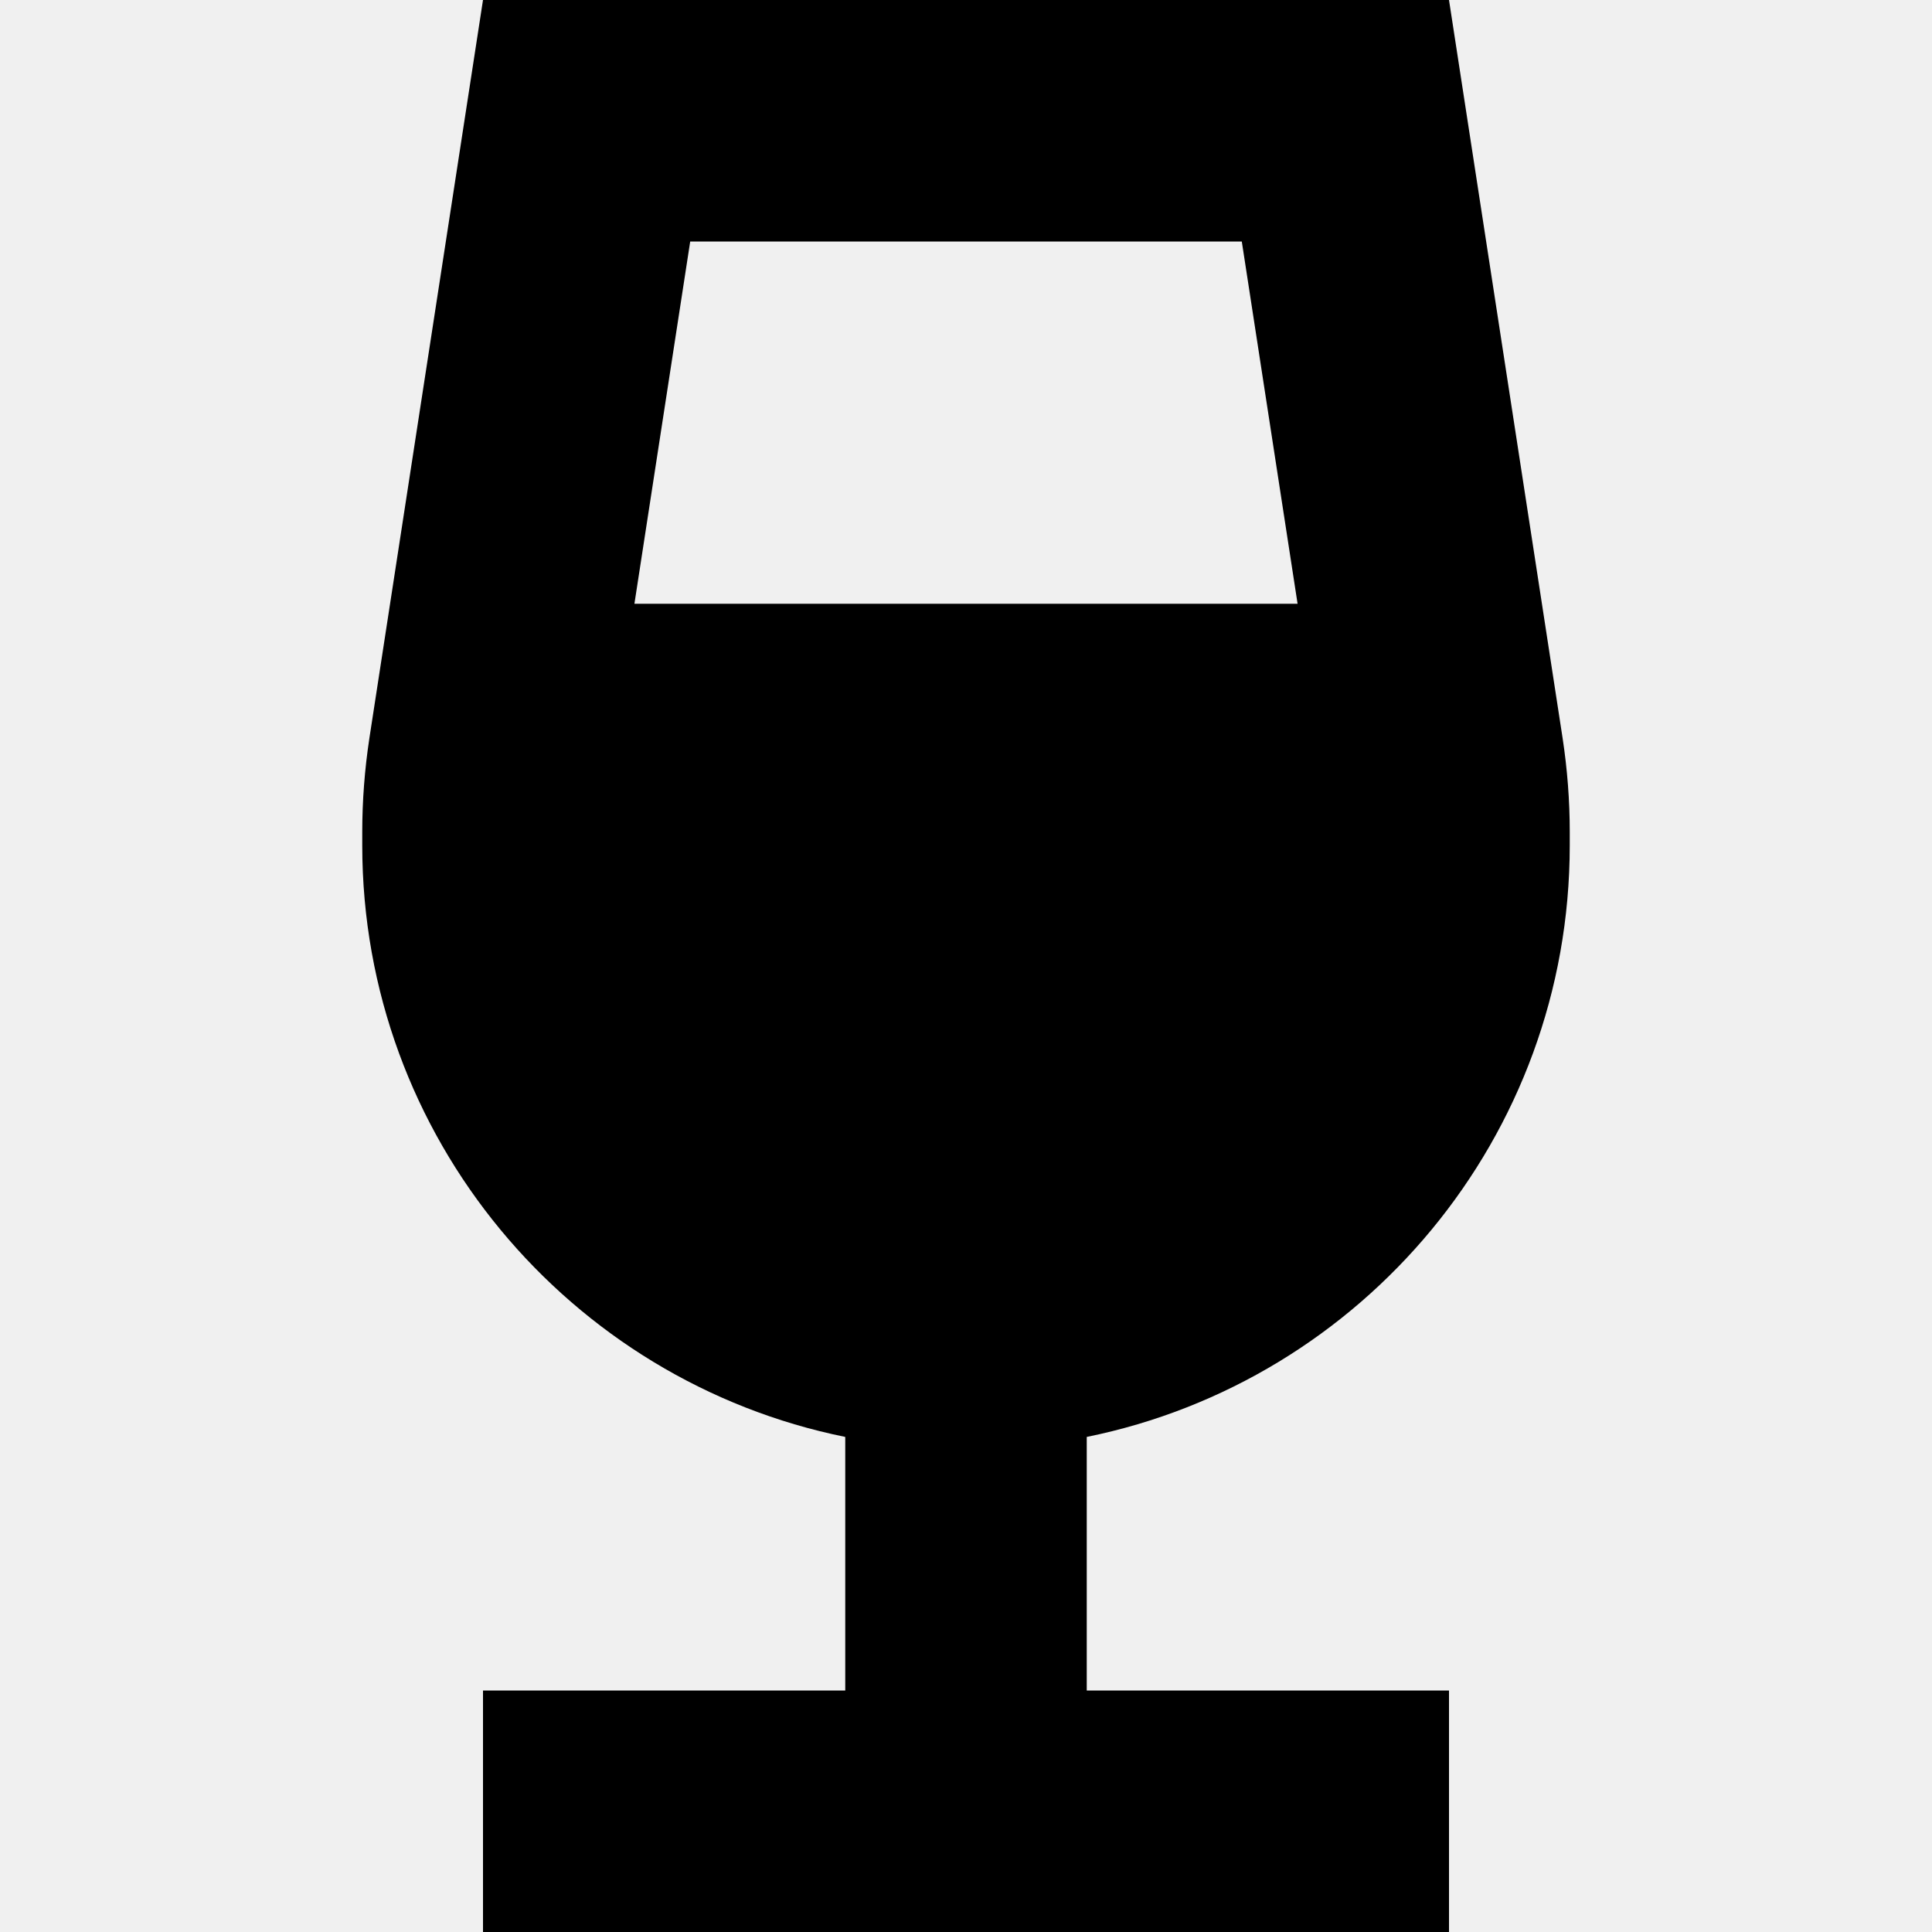
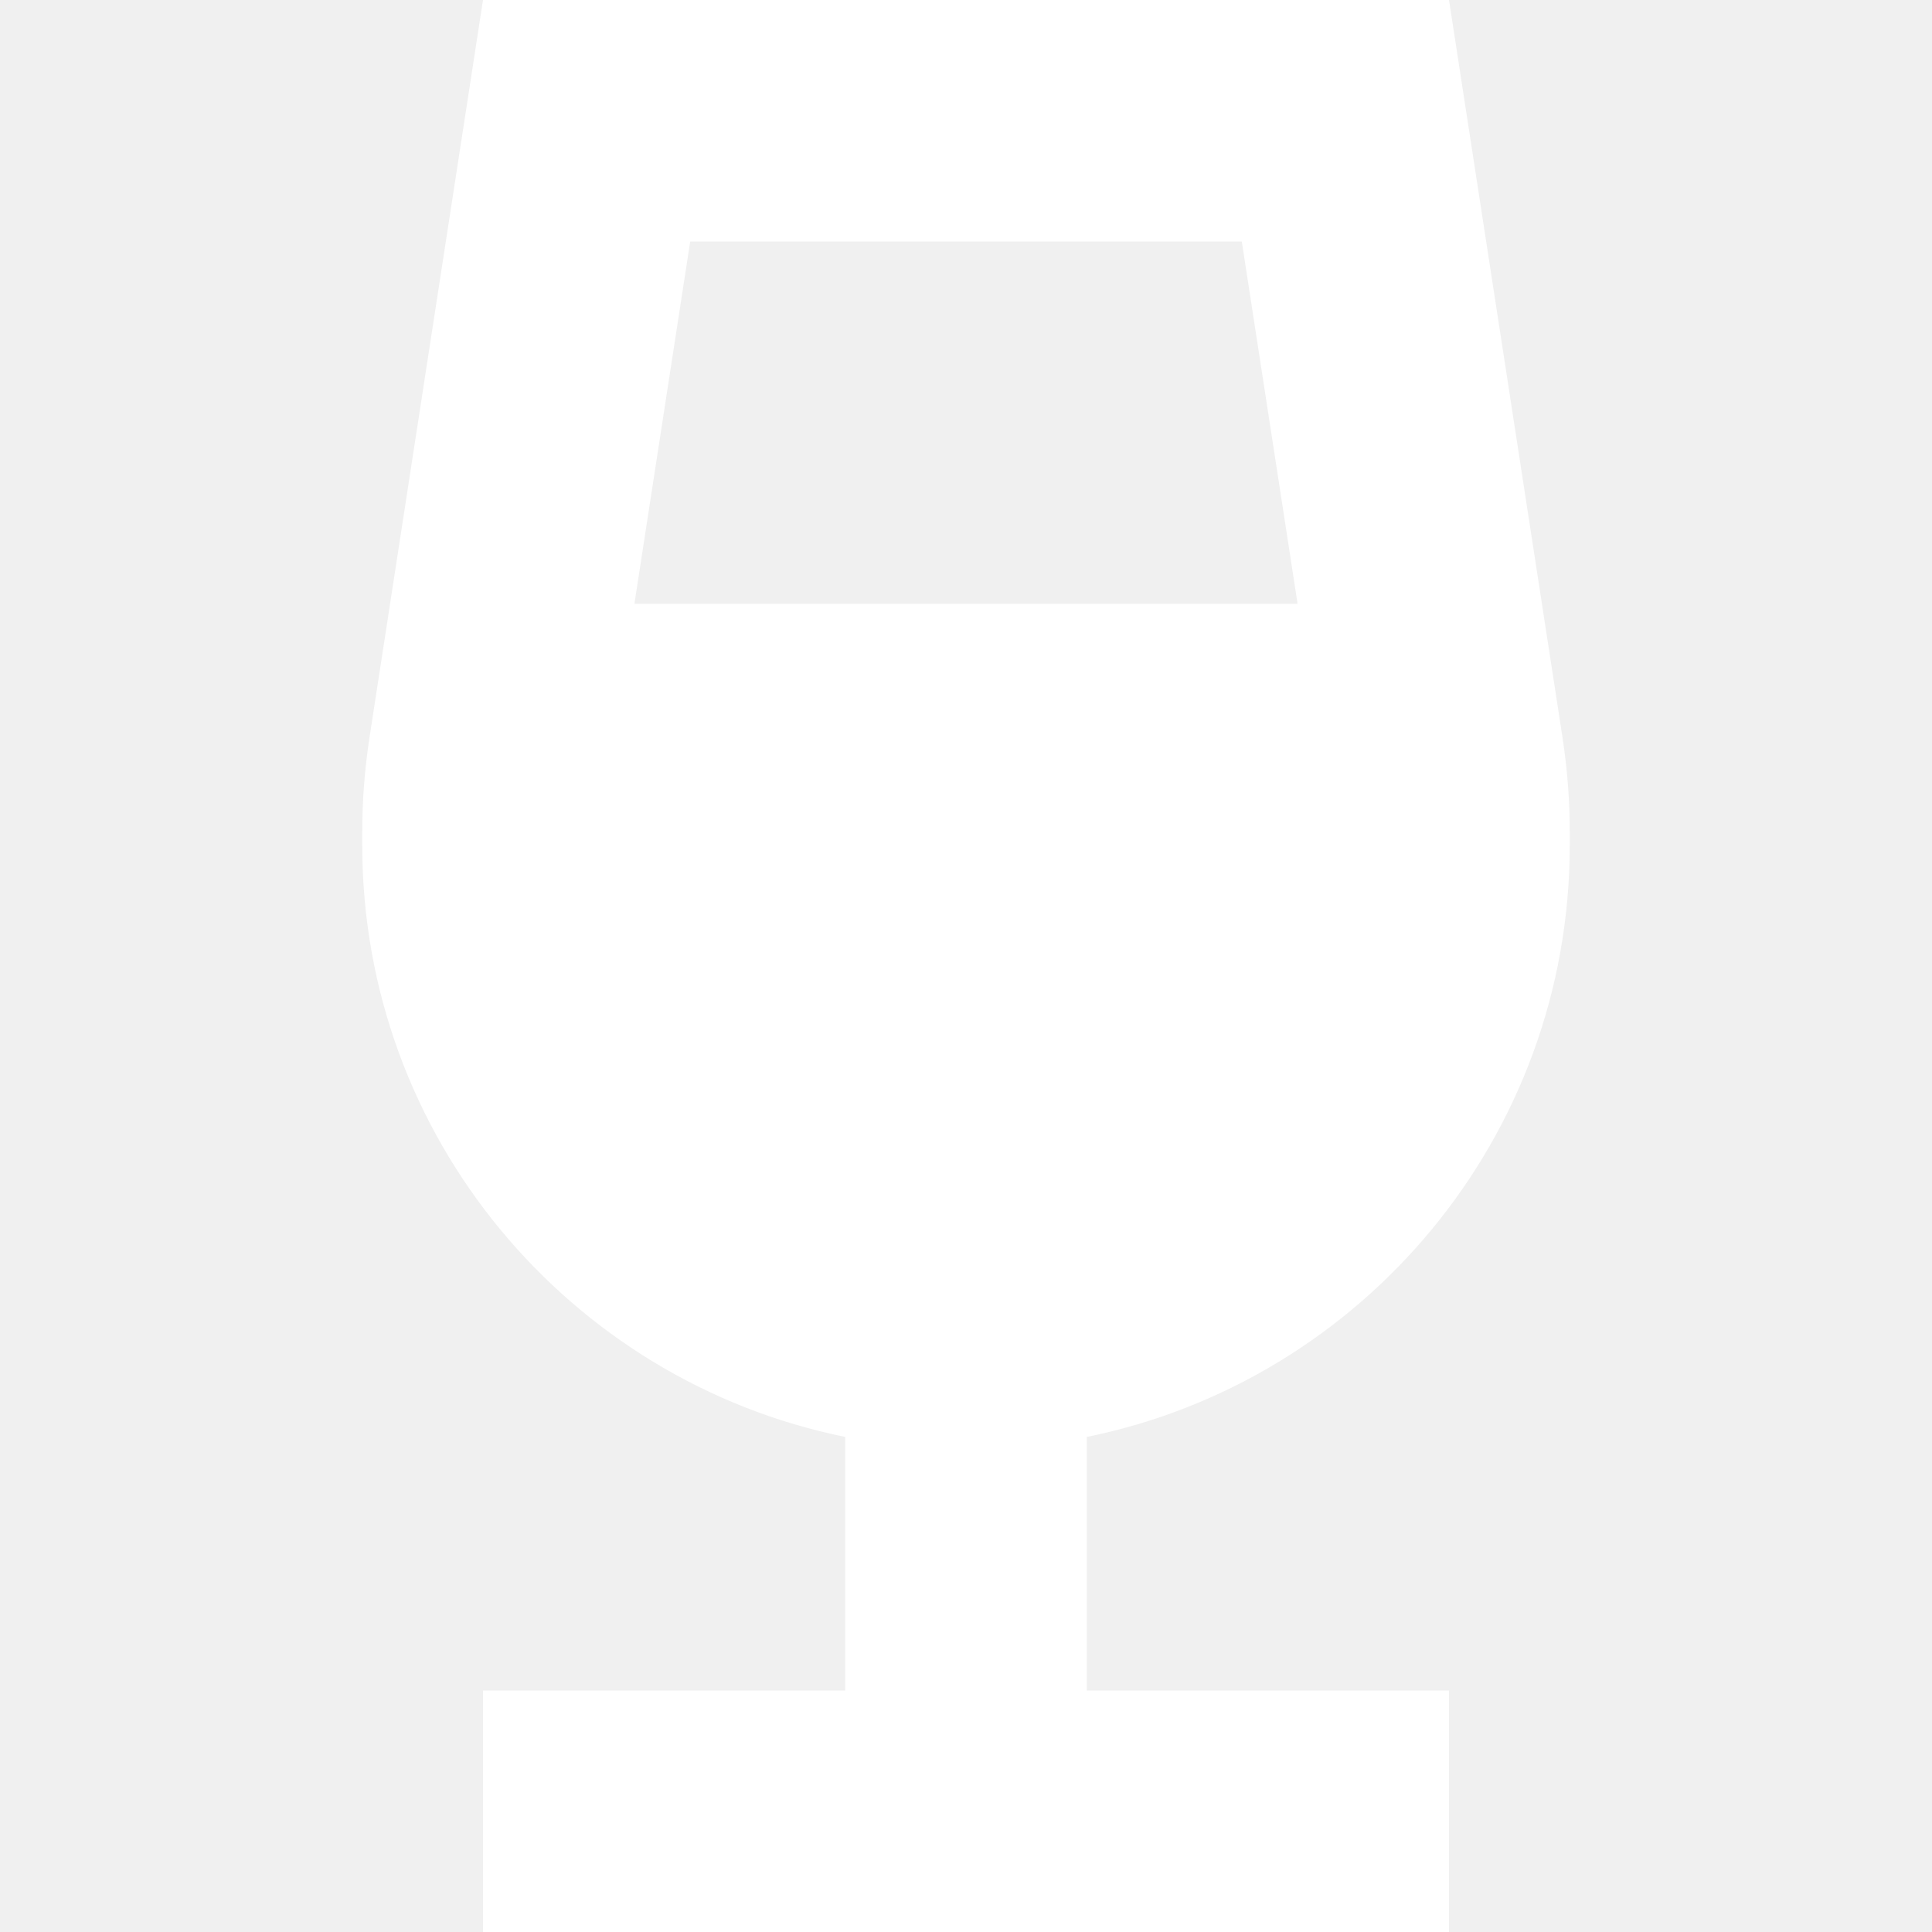
<svg xmlns="http://www.w3.org/2000/svg" width="800px" height="800px" viewBox="0 0 16 16" fill="none">
-   <path fill-rule="evenodd" clip-rule="evenodd" d="M13 7C13 9.419 11.282 11.437 9 11.9V14H12V16H4V14H7V11.9C4.718 11.437 3 9.419 3 7V6.891C3 6.631 3.02 6.371 3.059 6.114L4 0H12L12.941 6.114C12.98 6.371 13 6.631 13 6.891V7ZM5.254 5H10.746L10.284 2H5.716L5.254 5Z" fill="#000000" />
+   <path fill-rule="evenodd" clip-rule="evenodd" d="M13 7C13 9.419 11.282 11.437 9 11.9V14H12V16H4V14H7V11.9C4.718 11.437 3 9.419 3 7V6.891C3 6.631 3.02 6.371 3.059 6.114L4 0H12L12.941 6.114C12.98 6.371 13 6.631 13 6.891V7ZM5.254 5H10.746L10.284 2H5.716L5.254 5Z" fill="#fff" />
</svg>
